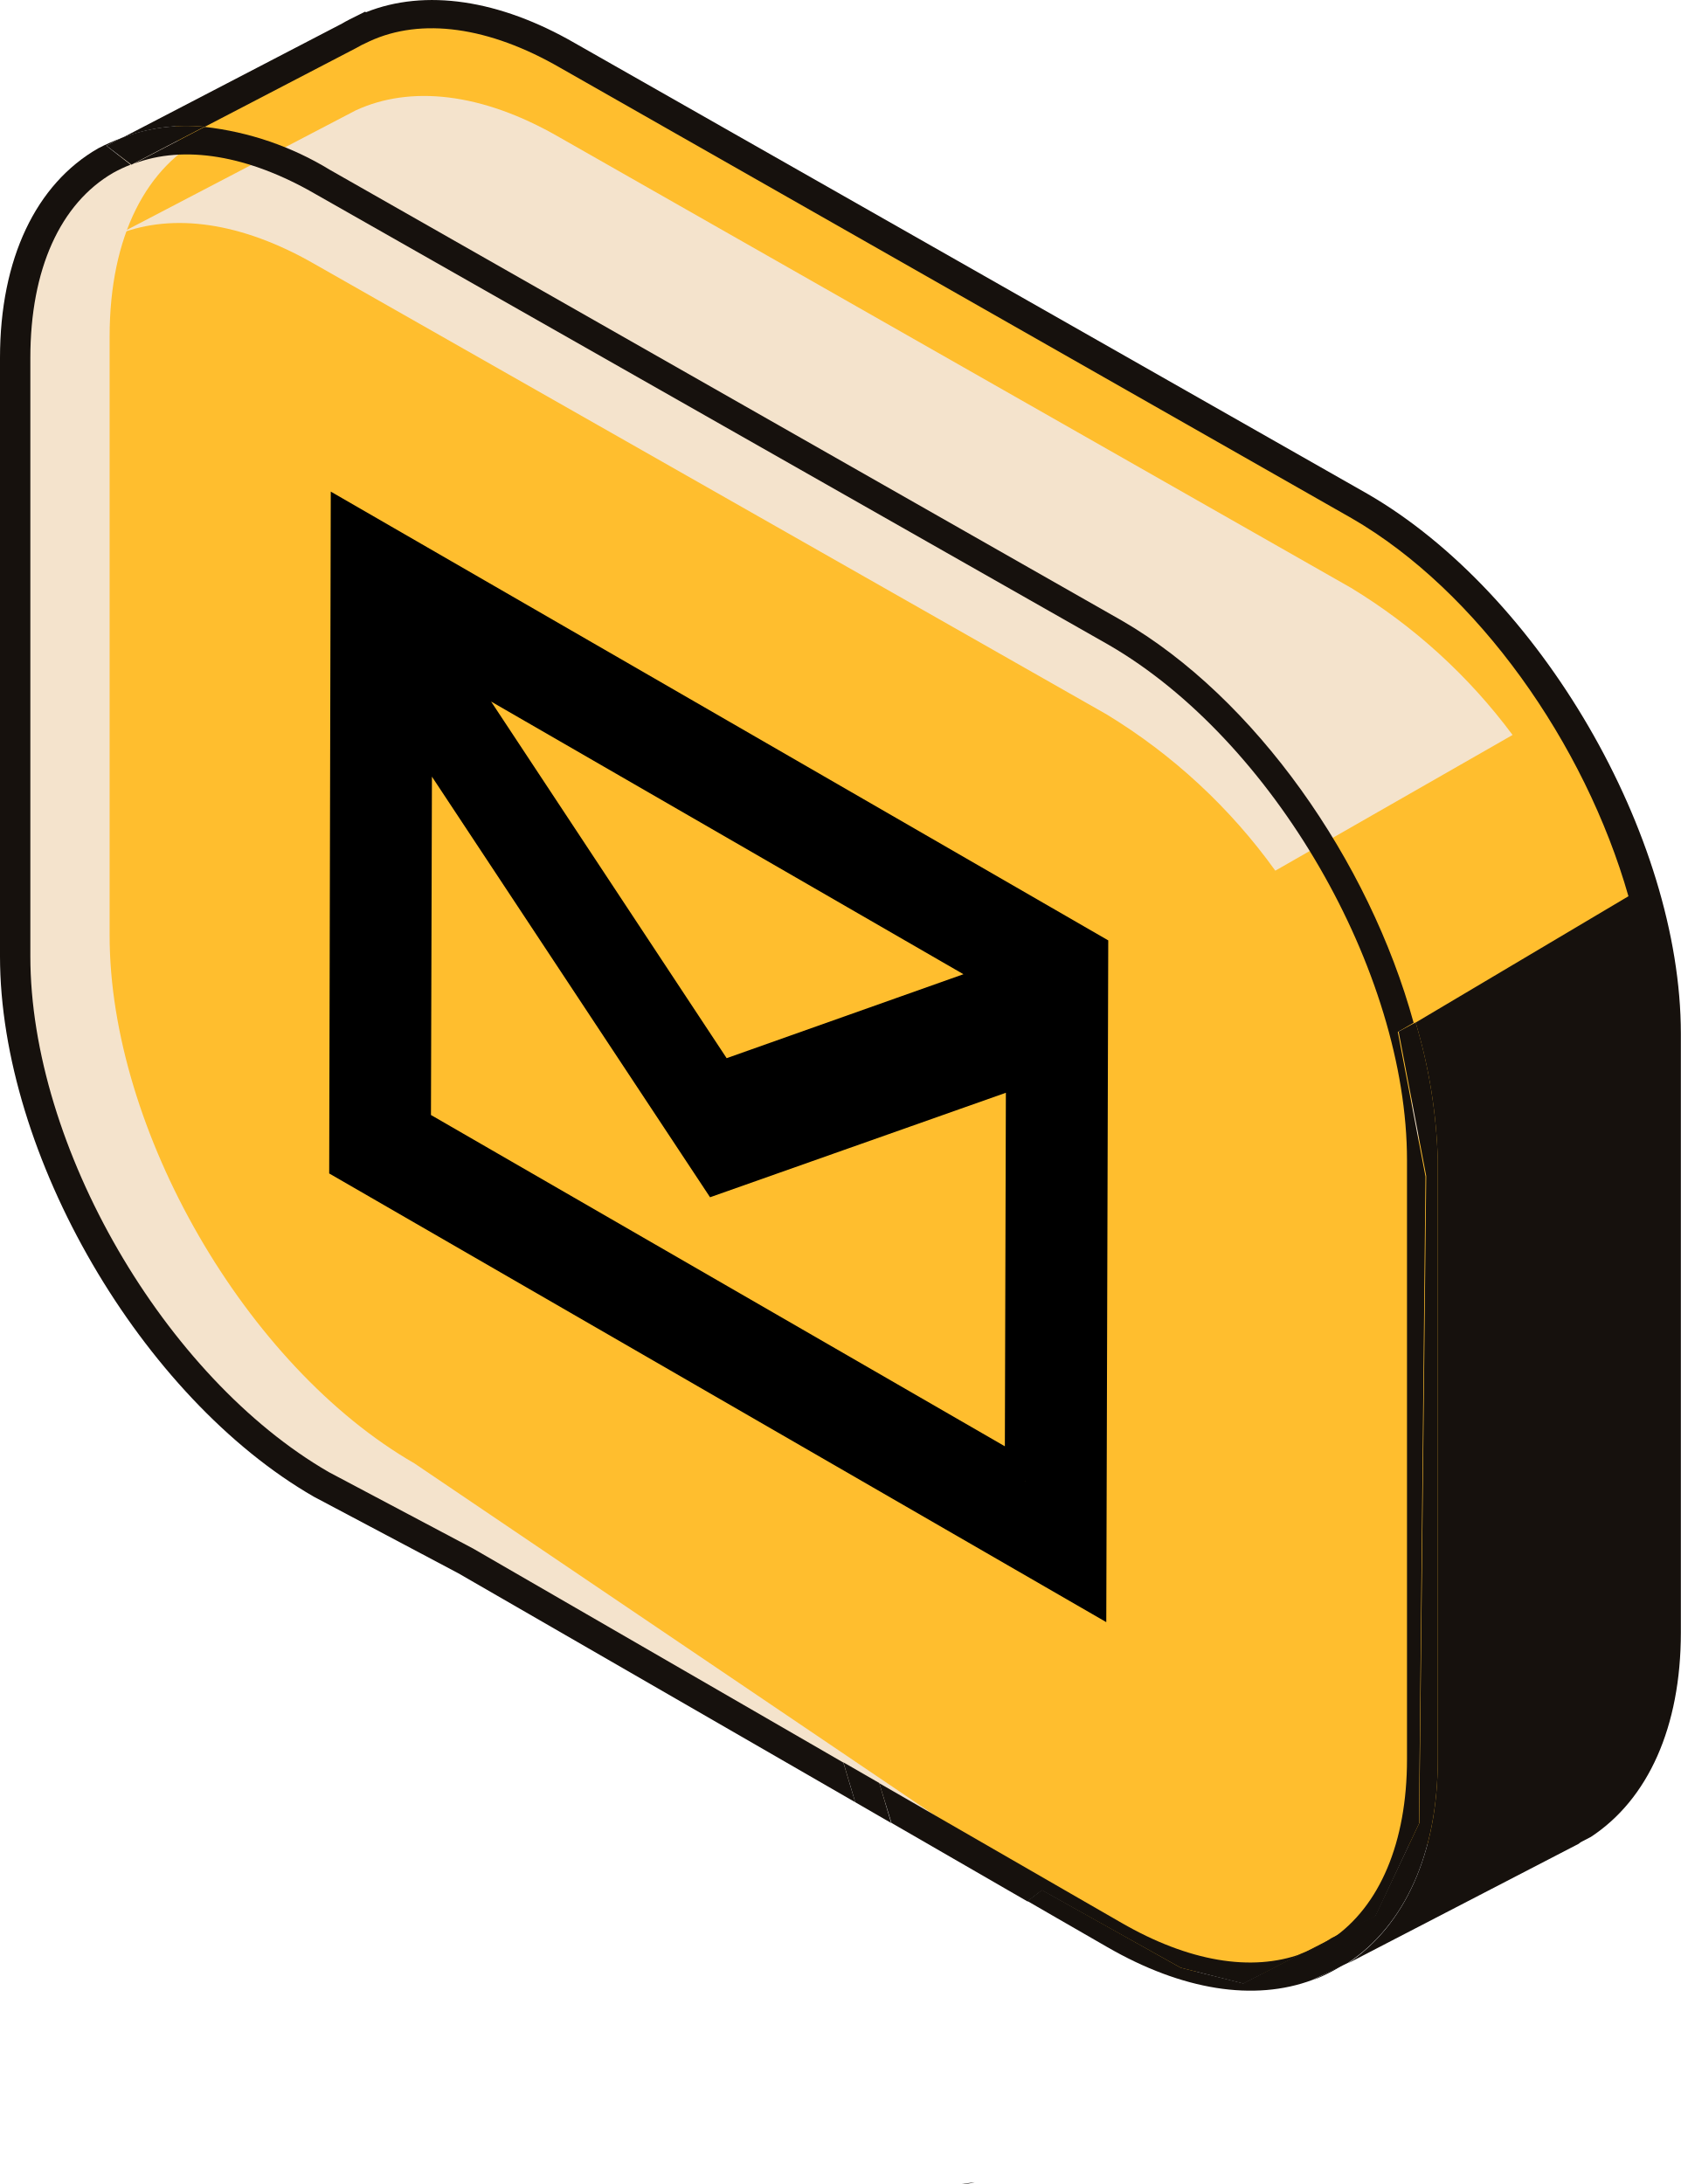
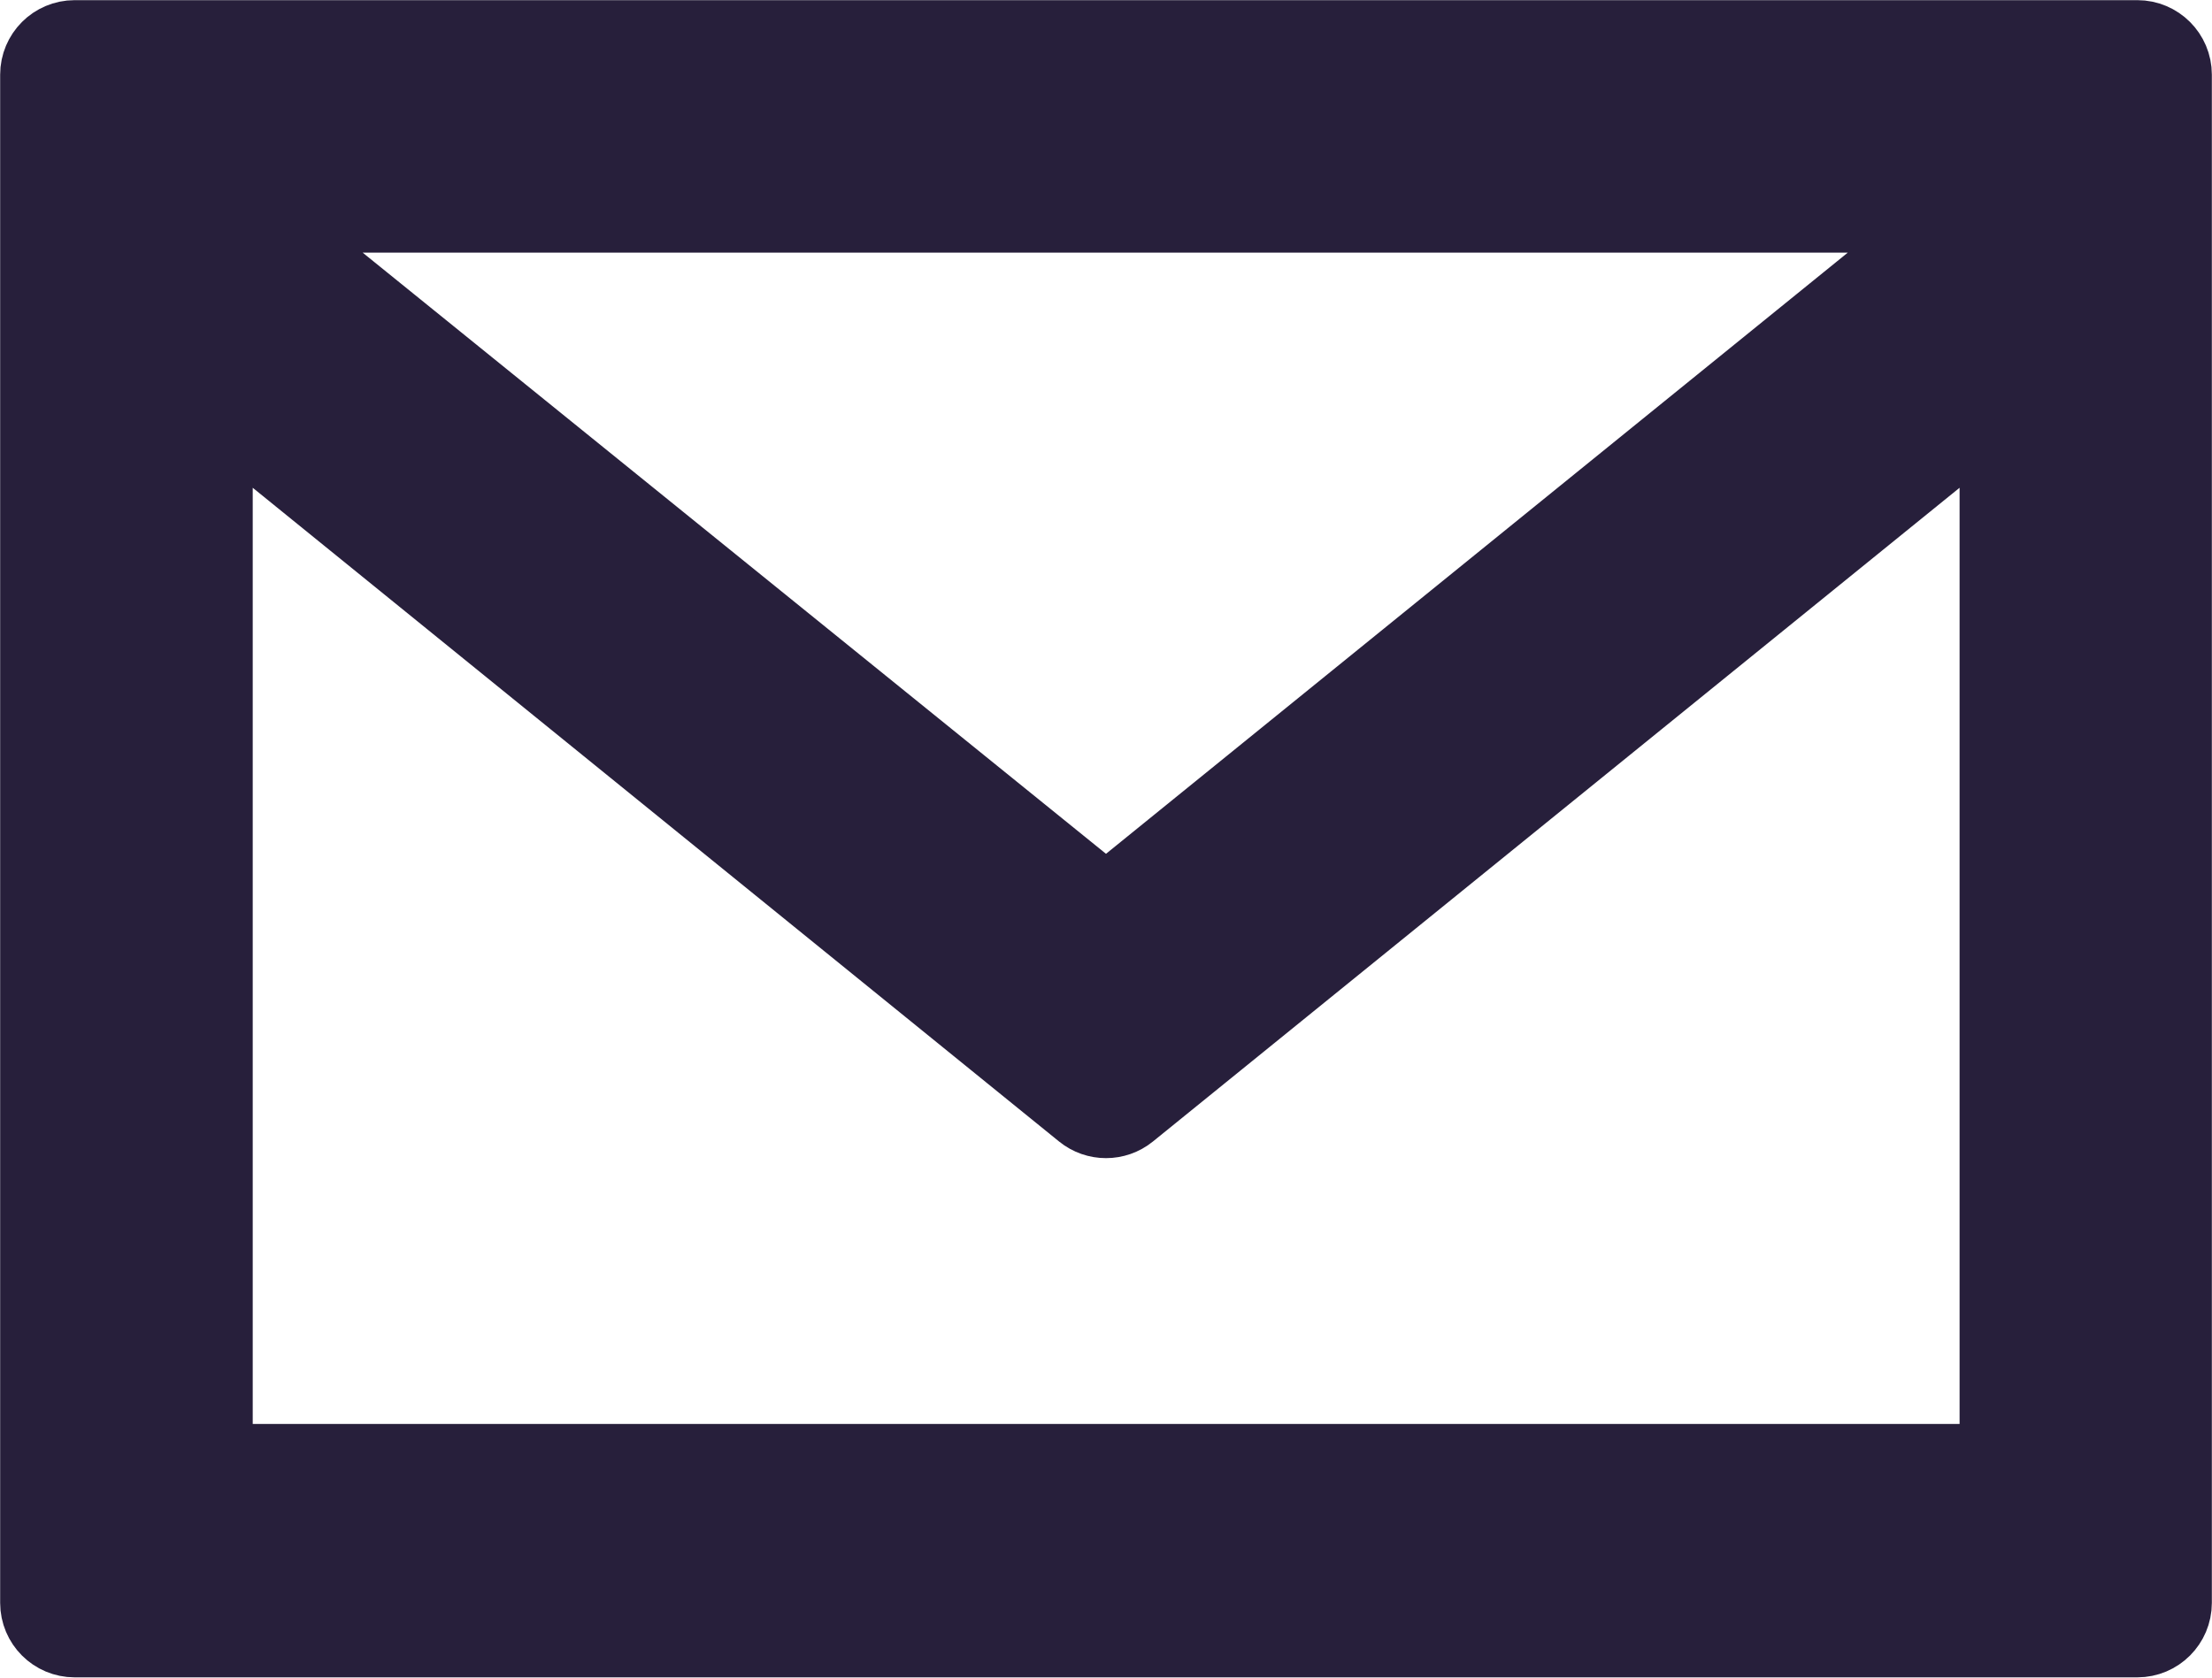
- <svg xmlns="http://www.w3.org/2000/svg" viewBox="0 0 182.78 237.52">
+ <svg xmlns="http://www.w3.org/2000/svg" viewBox="0 0 71.99 54.61">
  <defs>
-     <style>.cls-1{fill:#ffbe2e;}.cls-2{fill:#0d1858;}.cls-3{fill:#f4e3cc;}.cls-4{fill:none;}.cls-5{fill:#16110d;}.cls-6{stroke:#000;stroke-miterlimit:10;stroke-width:4.4px;}</style>
+     <style>.cls-1{fill:#271f3b;stroke:#271f3b;stroke-miterlimit:10;stroke-width:2.45px;}</style>
  </defs>
  <g id="Layer_2" data-name="Layer 2">
-     <g id="Contact">
-       <g id="_Group_" data-name="&lt;Group&gt;">
-         <g id="_Group_2" data-name="&lt;Group&gt;">
-           <g id="_Group_3" data-name="&lt;Group&gt;">
-             <g id="_Group_4" data-name="&lt;Group&gt;">
-               <g id="_Group_5" data-name="&lt;Group&gt;">
-                 <g id="_Group_6" data-name="&lt;Group&gt;">
-                   <g id="_Group_7" data-name="&lt;Group&gt;">
-                     <path id="_Path_" data-name="&lt;Path&gt;" class="cls-1" d="M110.28,204.83s-19-19.22-19-20,11.34-14.27,11.34-14.27l22.77,25-17.7-26.86c-5.53-8.4-12.45-15.23-19.58-19.35L46.68,125.43c-18.3-10.57-7.28-20.64-7.28-41.77V35.37L10.74,18.05,38,3.88c.24-.15.49-.27.74-.41l.75-.41,0,0C45.4.38,53.15,1.11,61.67,6l86.08,49C166,65.6,180.88,91.3,180.88,112.43v65.13c0,10.45-3.64,17.81-9.52,21.32v0l-.1.06-.27.15" />
-                   </g>
-                 </g>
-               </g>
-             </g>
-           </g>
-           <g id="_Group_8" data-name="&lt;Group&gt;">
-             <g id="_Group_9" data-name="&lt;Group&gt;">
-               <g id="_Group_10" data-name="&lt;Group&gt;">
-                 <g id="_Group_11" data-name="&lt;Group&gt;">
-                   <g id="_Group_12" data-name="&lt;Group&gt;">
-                     <polygon id="_Path_2" data-name="&lt;Path&gt;" class="cls-2" points="17.12 20.11 13.88 18.16 14.31 17.93 17.12 20.11" />
-                   </g>
-                 </g>
-               </g>
-             </g>
-           </g>
-           <g id="_Group_13" data-name="&lt;Group&gt;">
-             <g id="_Group_14" data-name="&lt;Group&gt;">
-               <g id="_Group_15" data-name="&lt;Group&gt;">
-                 <g id="_Group_16" data-name="&lt;Group&gt;">
-                   <g id="_Group_17" data-name="&lt;Group&gt;">
-                     <path id="_Path_3" data-name="&lt;Path&gt;" class="cls-3" d="M50.7,169.75l-15.6-8.32C16.8,150.87,2,125.18,2,104V38.92C2,17.79,16.8,9.22,35.1,19.79l86.08,49c18.3,10.57,33.14,36.26,33.14,57.39v65.13c0,21.13-14.83,29.7-33.14,19.13l-5.52-3.18" />
-                   </g>
-                 </g>
-               </g>
-             </g>
-           </g>
-           <g id="_Group_18" data-name="&lt;Group&gt;">
-             <g id="_Group_19" data-name="&lt;Group&gt;">
-               <g id="_Group_20" data-name="&lt;Group&gt;">
-                 <path id="_Path_4" data-name="&lt;Path&gt;" class="cls-1" d="M115.15,206.56l2.85,1.65a86.09,86.09,0,0,0,8.81,6.21H137c4.28,2.47,2.54-2.42,6.3-2,6.48-3.24,10.55-10.81,10.55-21.85V125.49c0-21.13-14.83-46.83-33.13-57.39l-86.08-49a32.28,32.28,0,0,0-12.12-4.32C16,18,11.92,25.58,11.92,36.62v65.13c0,21.13,14.83,46.83,33.13,57.39" />
-               </g>
-             </g>
-           </g>
-           <g id="_Group_21" data-name="&lt;Group&gt;">
-             <g id="_Group_22" data-name="&lt;Group&gt;">
-               <g id="_Group_23" data-name="&lt;Group&gt;">
-                 <g id="_Group_24" data-name="&lt;Group&gt;">
-                   <g id="_Group_25" data-name="&lt;Group&gt;">
-                     <path id="_Path_5" data-name="&lt;Path&gt;" class="cls-3" d="M34.3,28.77C26.2,24.09,18.79,23.18,13,25.42L38.69,12l0,0c5.87-2.71,13.61-2,22.14,2.93l86.08,49a61.92,61.92,0,0,1,17.57,16l-25.8,14.76a62.65,62.65,0,0,0-18.35-17Z" />
-                   </g>
-                 </g>
-               </g>
-             </g>
-           </g>
-           <path class="cls-4" d="M153,191.32V126.19c0-20.61-14.66-45.76-32.51-56.06l-86.15-49C27,16.87,20.08,15.73,14.6,17.8l-.28.13,0,0a15.8,15.8,0,0,0-2,.89c-5.76,3.33-9,10.47-9,20.12V104c0,20.61,14.62,45.76,32.46,56.06l15.65,8.32,40.28,23.24c-1.94-6.42-1.93-6.67-1.93-6.82,0-.65,0-1.33,11.71-15.26l1.14-1.35L113.33,180l-6.88-10.45c-5.39-8.18-12.16-14.88-19.07-18.86L45.7,126.76C27,116,37.44,105.24,37.44,83.65V36.24L16.8,20.11,40.74,34.5V83.65c0,20.61-11.24,30.14,6.61,40.44L88.86,148c7.31,4.22,14.48,11.26,20.13,19.84l17.71,26.86-2.42,1.88-21.58-23.7c-4.33,5.18-8.7,10.57-9.76,12.14.33,1.2,1.31,4.44,2.67,8.87l20.81,12,5.52,3.18c7.28,4.21,14.13,5.37,19.59,3.39l3.39-1.67C150.08,207.29,153,200.42,153,191.32Z" />
-           <path class="cls-4" d="M121.94,67.46c14.51,8.38,26.92,26.13,31.75,43.75l23.39-13.74c-4.73-16.6-16.43-33.22-30.1-41.11L60.9,7.36C53.18,2.9,45.82,1.88,40.18,4.49l-.86.41-.62.34L22.25,13.8a33.28,33.28,0,0,1,13.62,4.66Z" />
-           <path class="cls-5" d="M14.57,17.8l-.28.12,0,0Z" />
-           <path class="cls-5" d="M148.69,53.7,62.53,4.7C54.29-.06,46.23-1.24,39.8,1.33l-.1-.06L38,2.12c-.34.18-.58.3-.8.44L13.27,15a19.7,19.7,0,0,1,9-1.21L38.7,5.24l.62-.34.86-.41c5.65-2.61,13-1.59,20.72,2.87l86.08,49c13.68,7.9,25.37,24.51,30.1,41.11l-23.14,13.74a57.7,57.7,0,0,1,2.41,15v65.13c0,10.27-3.63,18.08-9.77,22.18l25.09-13,.09-.07.07-.06.17-.1,1-.52c6.21-4.08,9.78-11.94,9.78-22.23V112.43C182.78,90.84,167.39,64.5,148.69,53.7Z" />
-           <path class="cls-5" d="M143.84,211.44c.32-.19.64-.39.94-.6l-3.25,1.67A14.5,14.5,0,0,0,143.84,211.44Z" />
-           <path class="cls-5" d="M145.37,214.1c.33-.19.64-.4,1-.61l-3.6,1.85A17.69,17.69,0,0,0,145.37,214.1Z" />
-           <path class="cls-5" d="M51.46,168.42l-15.7-8.32C17.92,149.8,3.3,124.65,3.3,104V38.92c0-9.65,3.27-16.79,9-20.12a15.1,15.1,0,0,1,1.9-.89l-2.63-2.06L13.26,15a20.18,20.18,0,0,0-2.58,1.13C3.93,20,0,28.13,0,38.92V104C0,125.63,15.42,152,34.12,162.77l15.7,8.32L93,196c-.52-1.68-.92-3.1-1.29-4.31Z" />
-           <path class="cls-5" d="M106,237.32l-1.4.2A4.85,4.85,0,0,0,106,237.32Z" />
-           <path class="cls-5" d="M121.94,209.11l-5.52-3.18-20.81-12,1.33,4.32,14.79,8.54,1.57-1.21L128.39,214l6.82,1.73,6.33-3.25C136.07,214.48,129.23,213.32,121.94,209.11Z" />
-           <path class="cls-5" d="M34.33,21.12l86.21,49C138.39,80.43,153,105.58,153,126.19v65.13c0,9.1-3,16-8.13,19.52l4.71-2.45,4.72-10.05.71-70.39L152,112.23l1.72-1c-4.83-17.62-17.24-35.37-31.75-43.75l-86.08-49A33.28,33.28,0,0,0,22.25,13.8l-7.68,4C20,15.73,27,16.87,34.33,21.12Z" />
-           <path class="cls-5" d="M156.35,191.32V126.19a57.7,57.7,0,0,0-2.41-15l-1.85,1,3,15.7-.76,70.39-4.77,10.05-4.78,2.45c-.31.21-.62.41-.95.6a14.52,14.52,0,0,1-2.31,1.07l-6.33,3.25L128.39,214l-15.09-8.46-1.57,1.21,3.15,1.82,5.52,3.18c8.17,4.72,16,5.94,22.33,3.57l3.85-1.85C152.73,209.4,156.35,201.58,156.35,191.32Z" />
-           <path class="cls-5" d="M14.29,17.91h0l7.92-4.12a19.71,19.71,0,0,0-9,1.21l-1.63.85Z" />
-           <path class="cls-5" d="M95.61,193.91l-3.9-2.25L93,196l3.91,2.26Z" />
-         </g>
-       </g>
-       <path class="cls-6" d="M38.16,57.27l80.15,46.27-.2,69.07L38,126.35Zm73.3,103.81.13-45.35L78.1,127.56,44.79,77.18l-.13,45.35,66.79,38.56M110,106.43,46.43,69.73l31.7,48L110,106.43" />
+     <g id="Contact_New" data-name="Contact New">
+       <path class="cls-1" d="M1.23,2.43V52.18a1.2,1.2,0,0,0,1.2,1.2H69.56a1.2,1.2,0,0,0,1.2-1.2V2.43a1.2,1.2,0,0,0-1.2-1.2H2.43A1.2,1.2,0,0,0,1.23,2.43ZM60.94,9.15,36.75,28.76a1.2,1.2,0,0,1-1.51,0L11,9.15A1.2,1.2,0,0,1,11.8,7H60.19A1.2,1.2,0,0,1,60.94,9.15ZM7,46.38V15.86a1.2,1.2,0,0,1,2-.93L35.24,36.21a1.2,1.2,0,0,0,1.51,0L63,14.93a1.2,1.2,0,0,1,2,.93V46.38a1.2,1.2,0,0,1-1.2,1.2H8.22A1.2,1.2,0,0,1,7,46.38Z" />
    </g>
  </g>
</svg>
